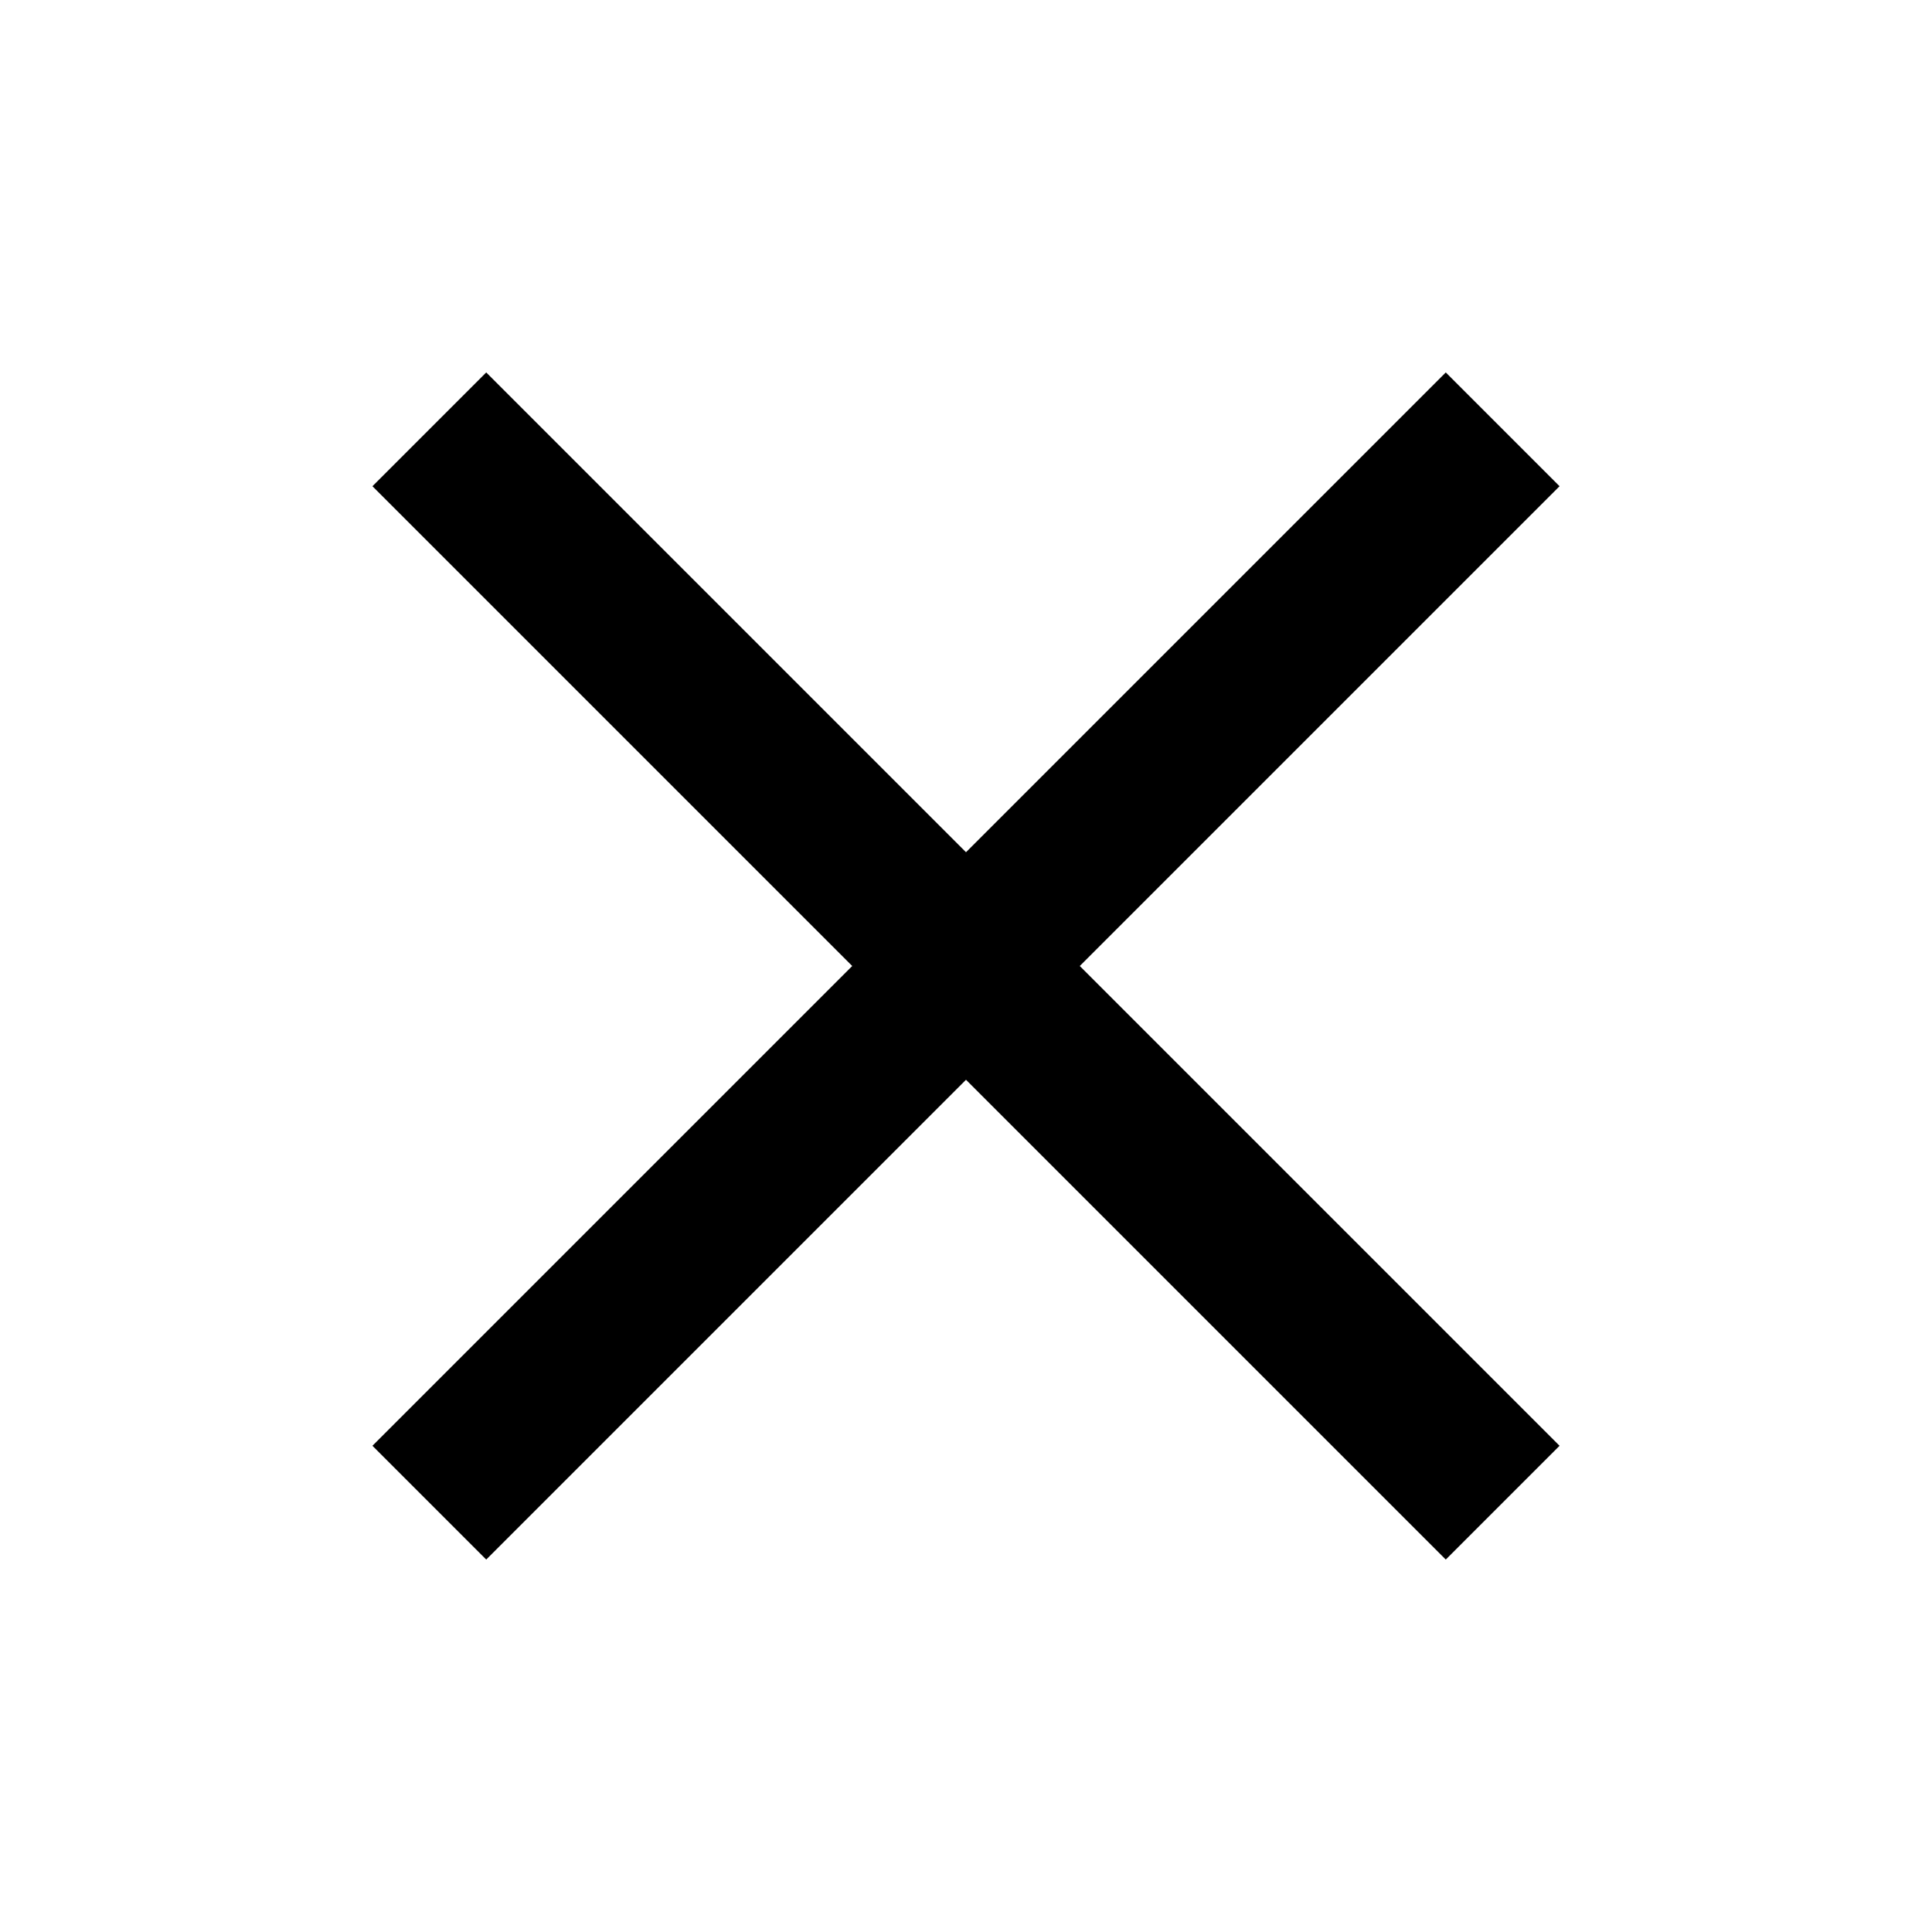
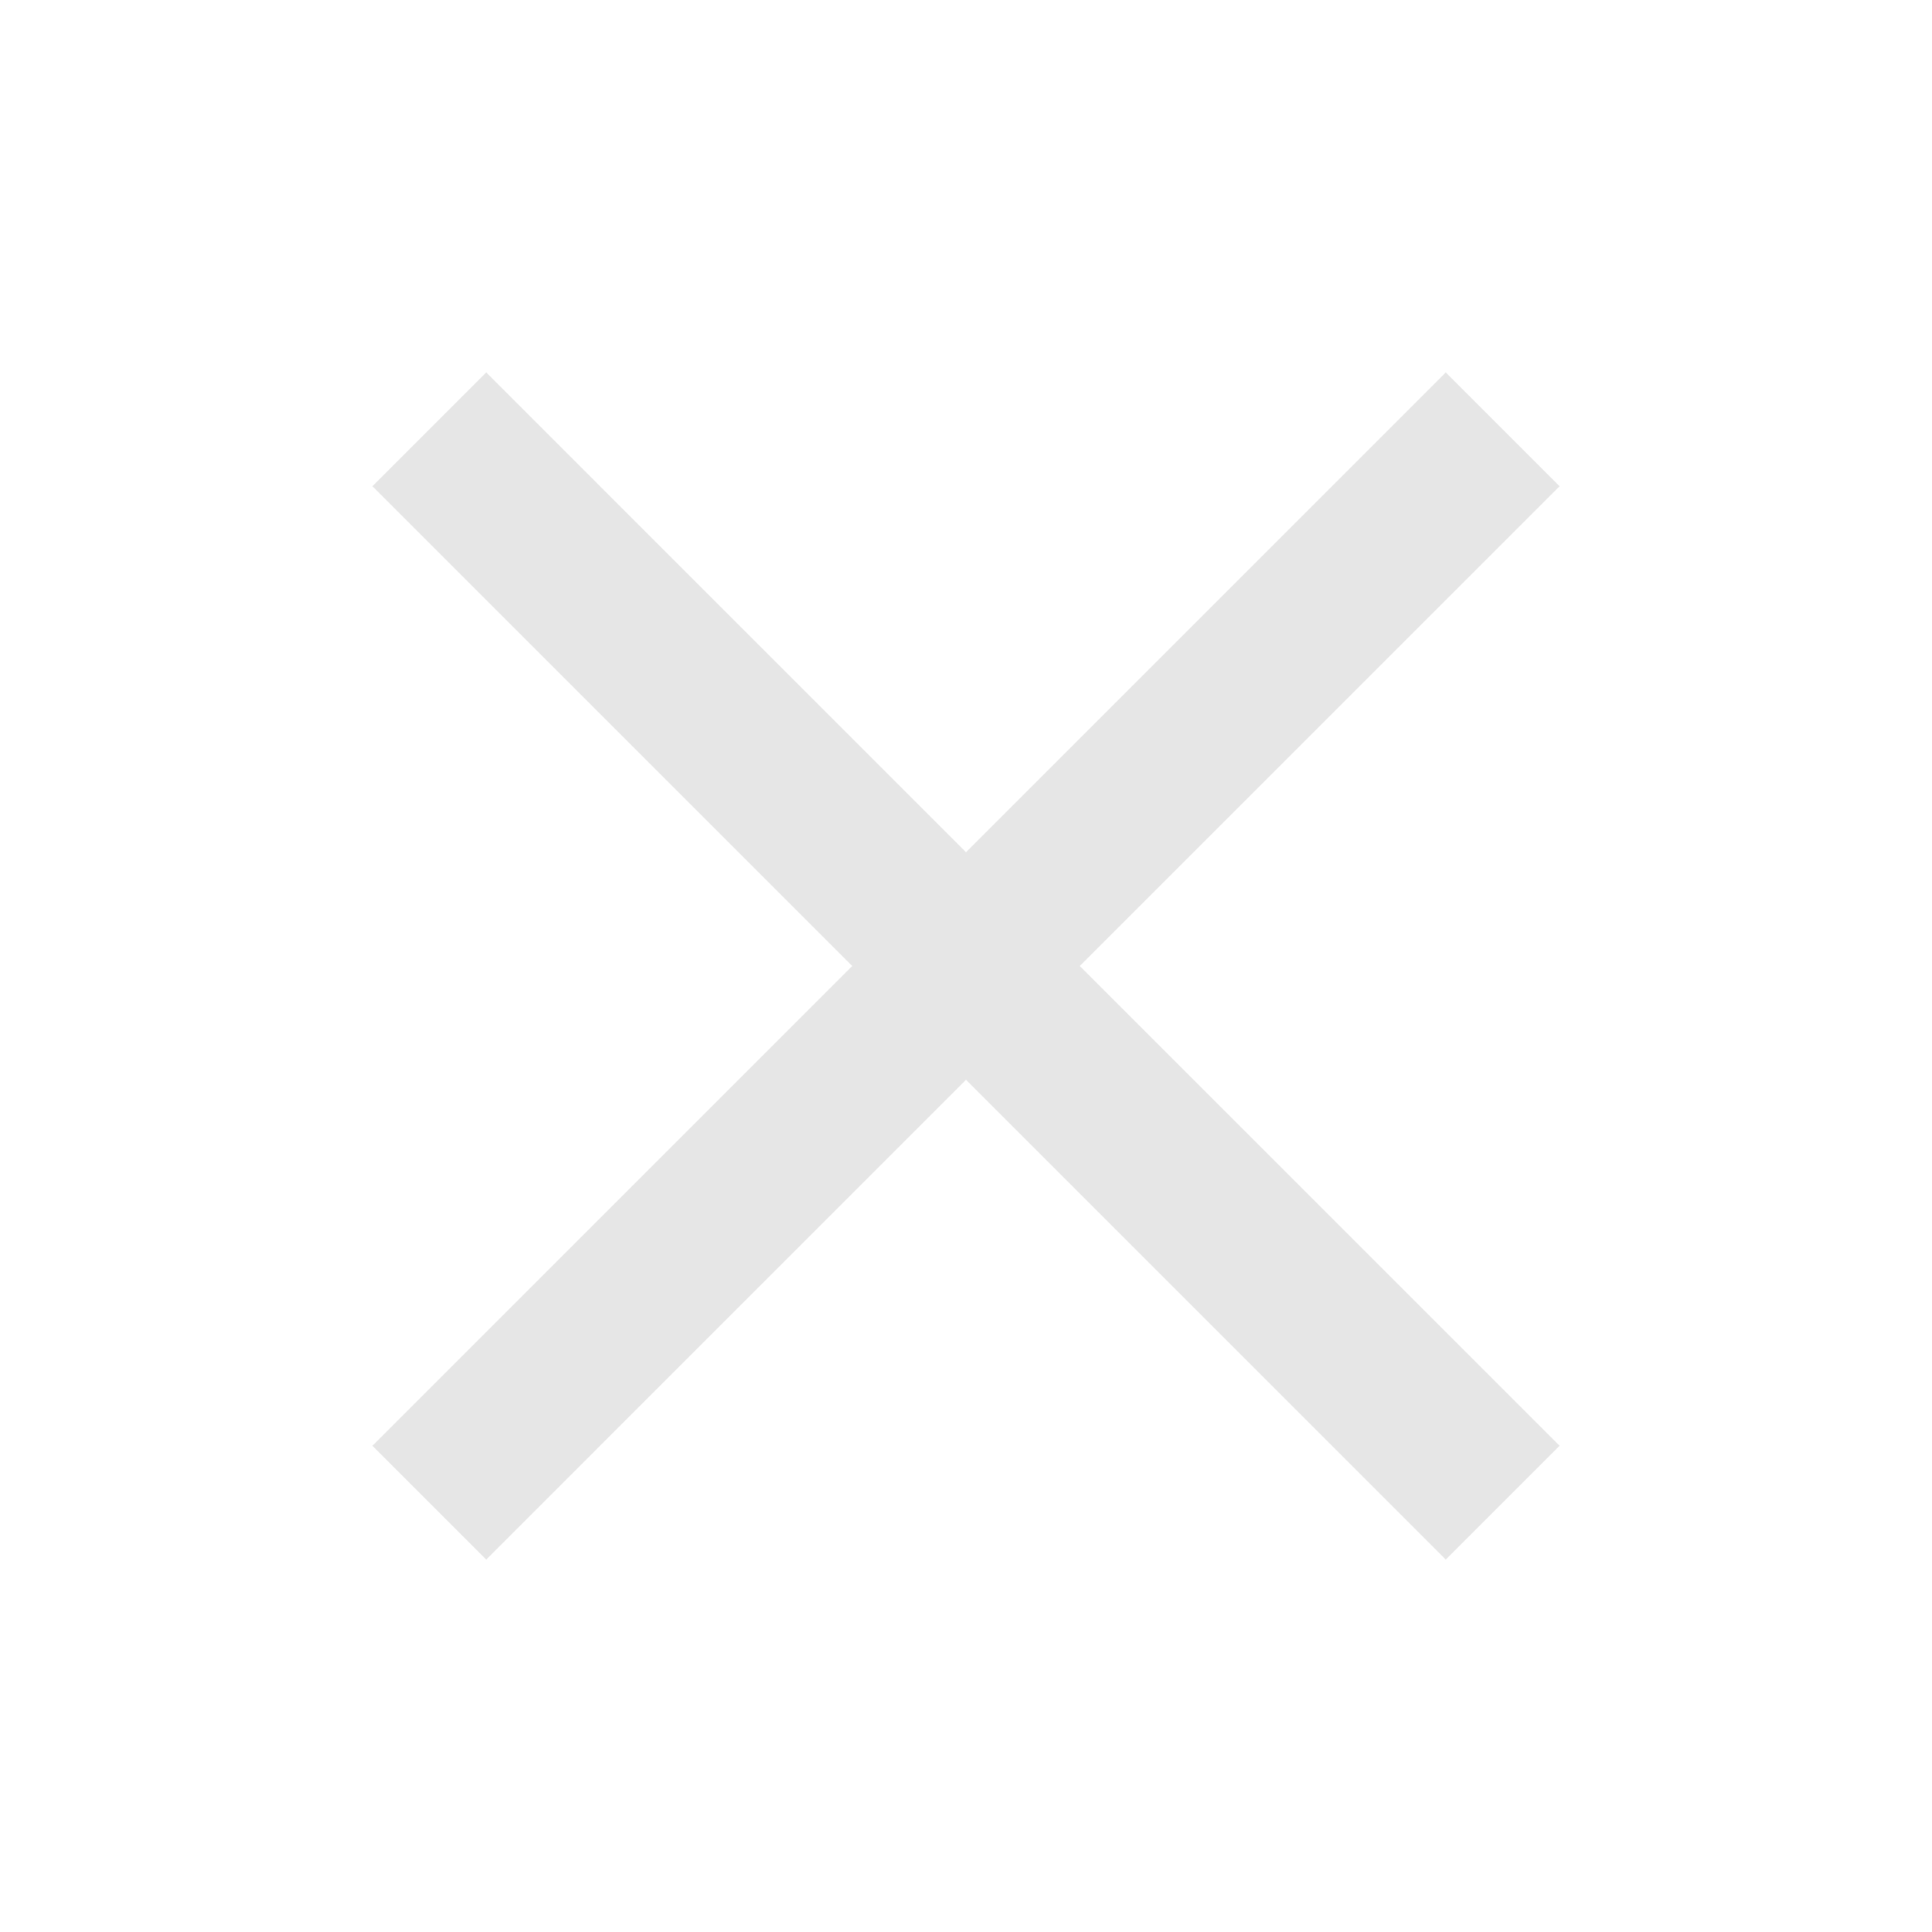
<svg xmlns="http://www.w3.org/2000/svg" width="18" height="18" viewBox="0 0 18 18">
-   <path d="M14.53 4.53l-1.06-1.06L9 7.94 4.53 3.47 3.47 4.53 7.94 9l-4.47 4.47 1.06 1.06L9 10.06l4.47 4.47 1.06-1.06L10.06 9z" />
+   <path fill="#e6e6e6" d="M14.53 4.53l-1.06-1.06L9 7.94 4.53 3.47 3.47 4.53 7.94 9l-4.47 4.47 1.06 1.06L9 10.06l4.47 4.47 1.06-1.06L10.06 9z" />
</svg>
